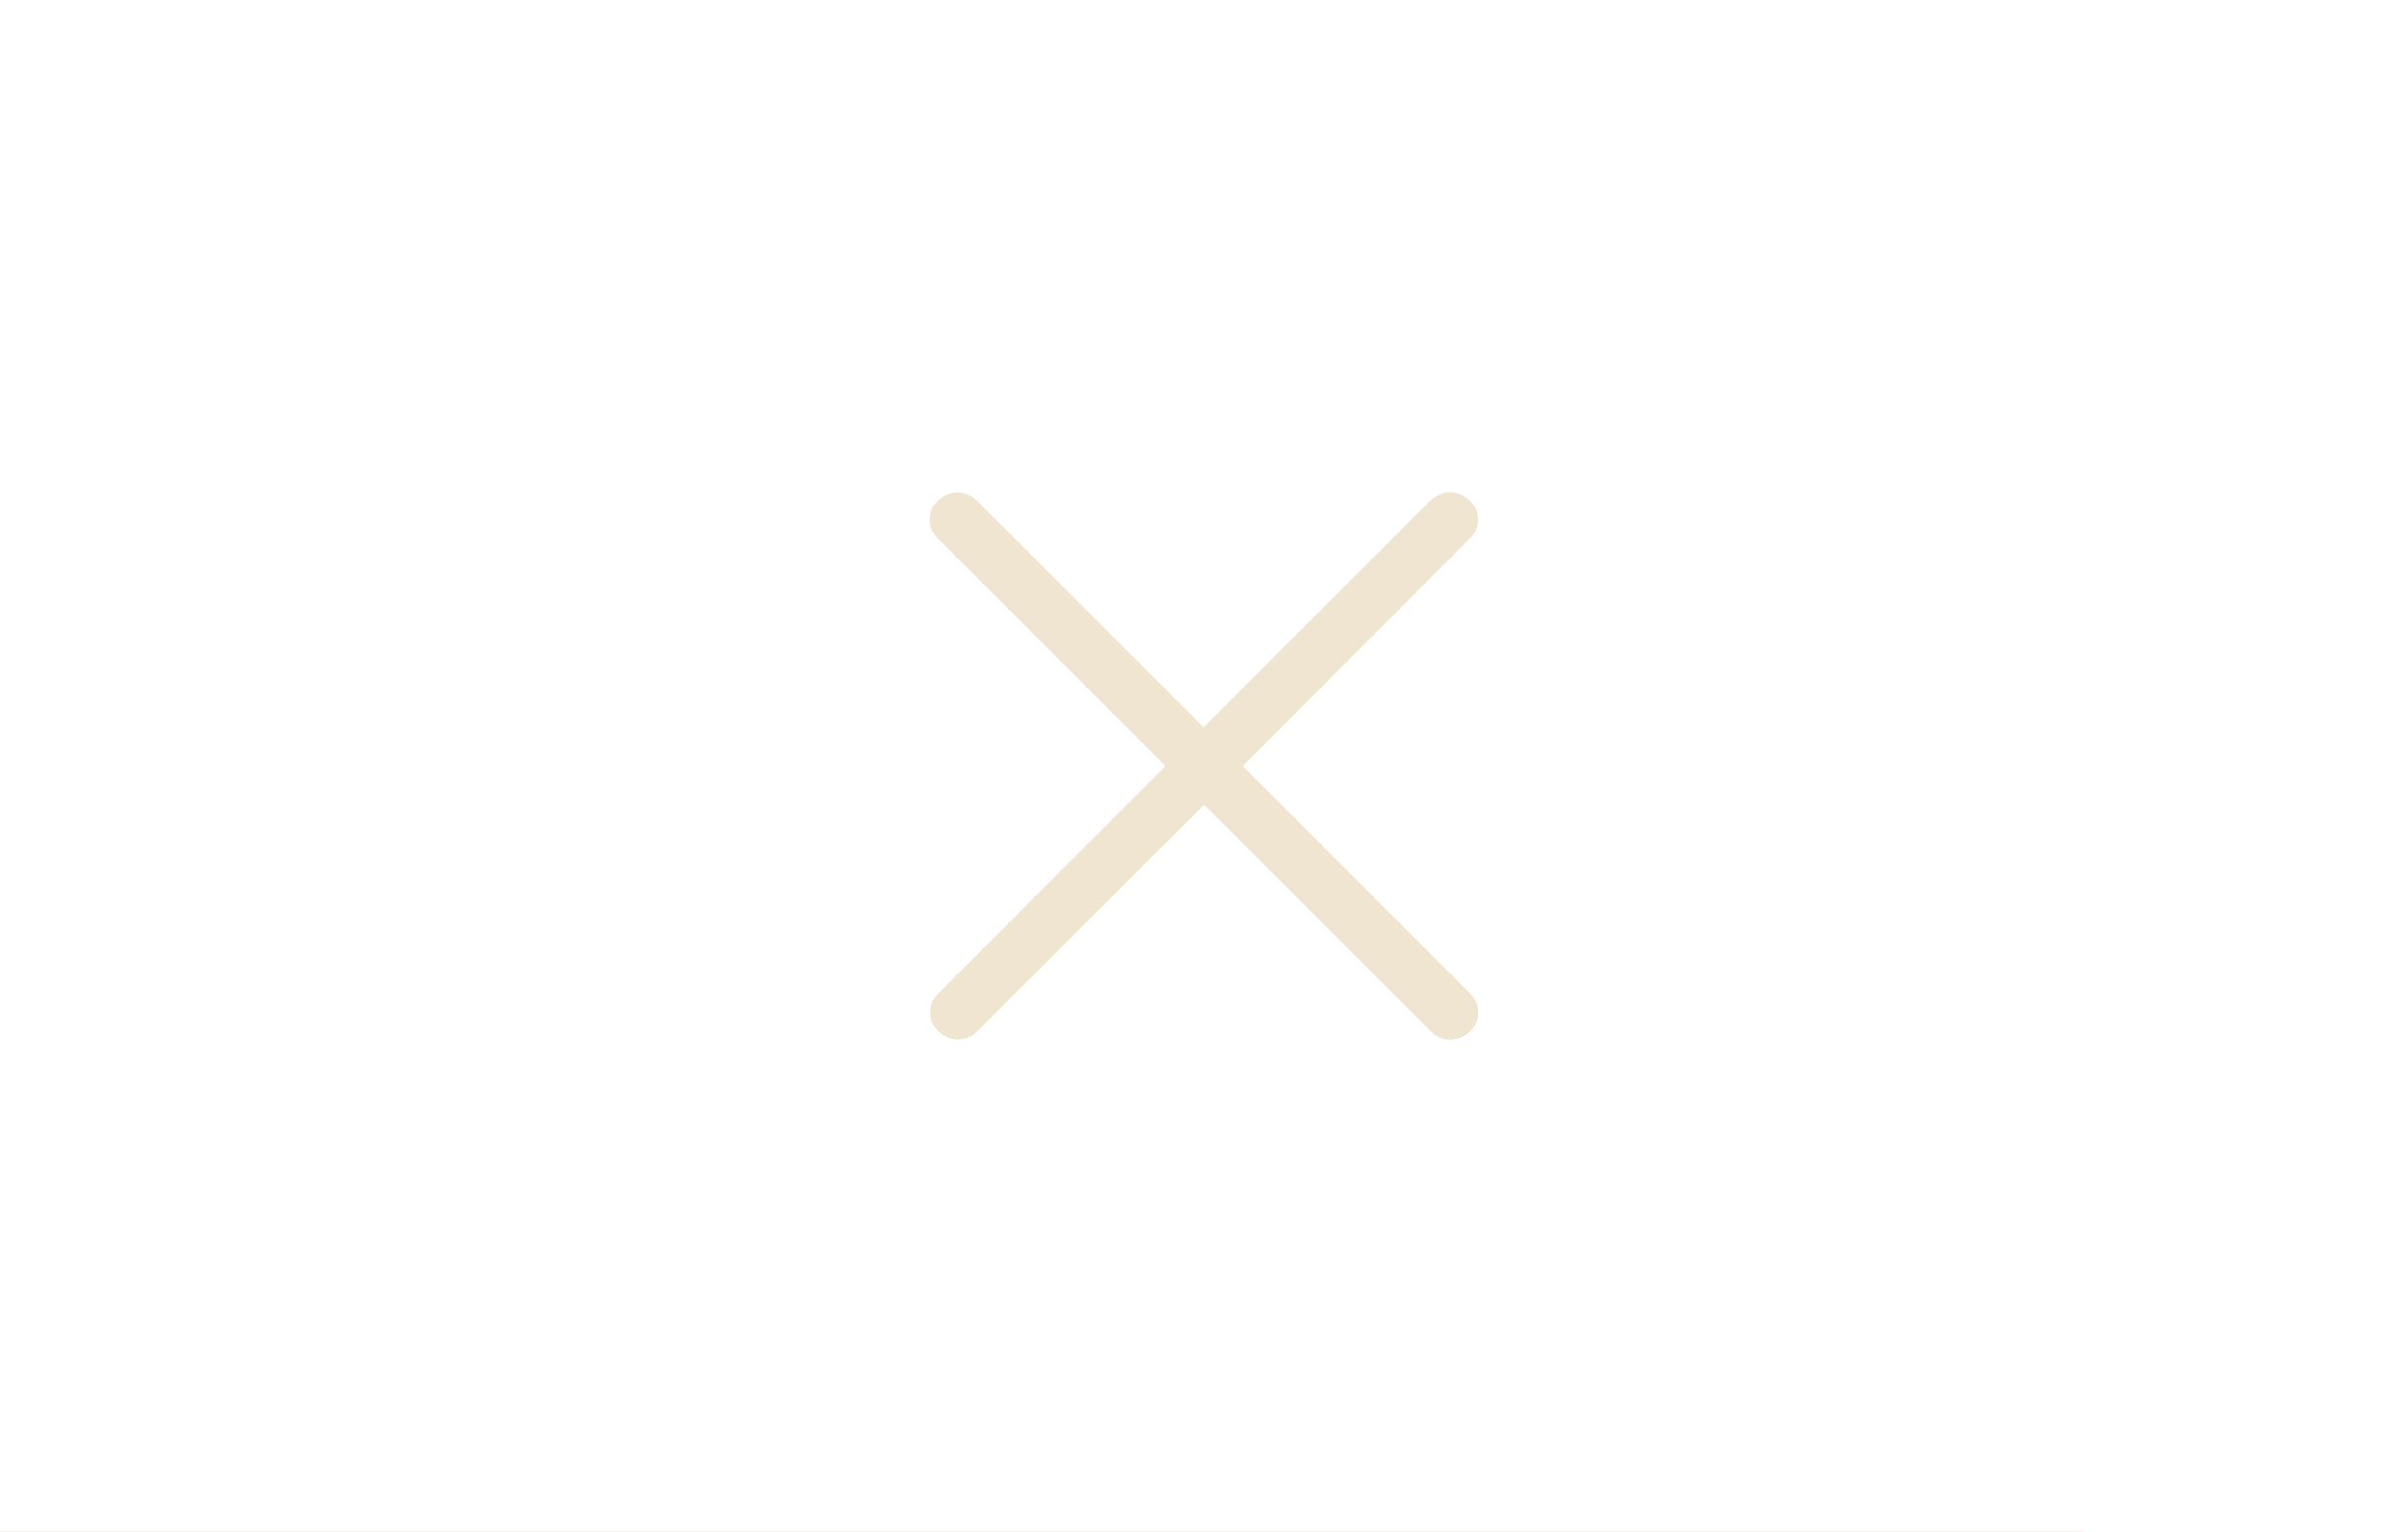
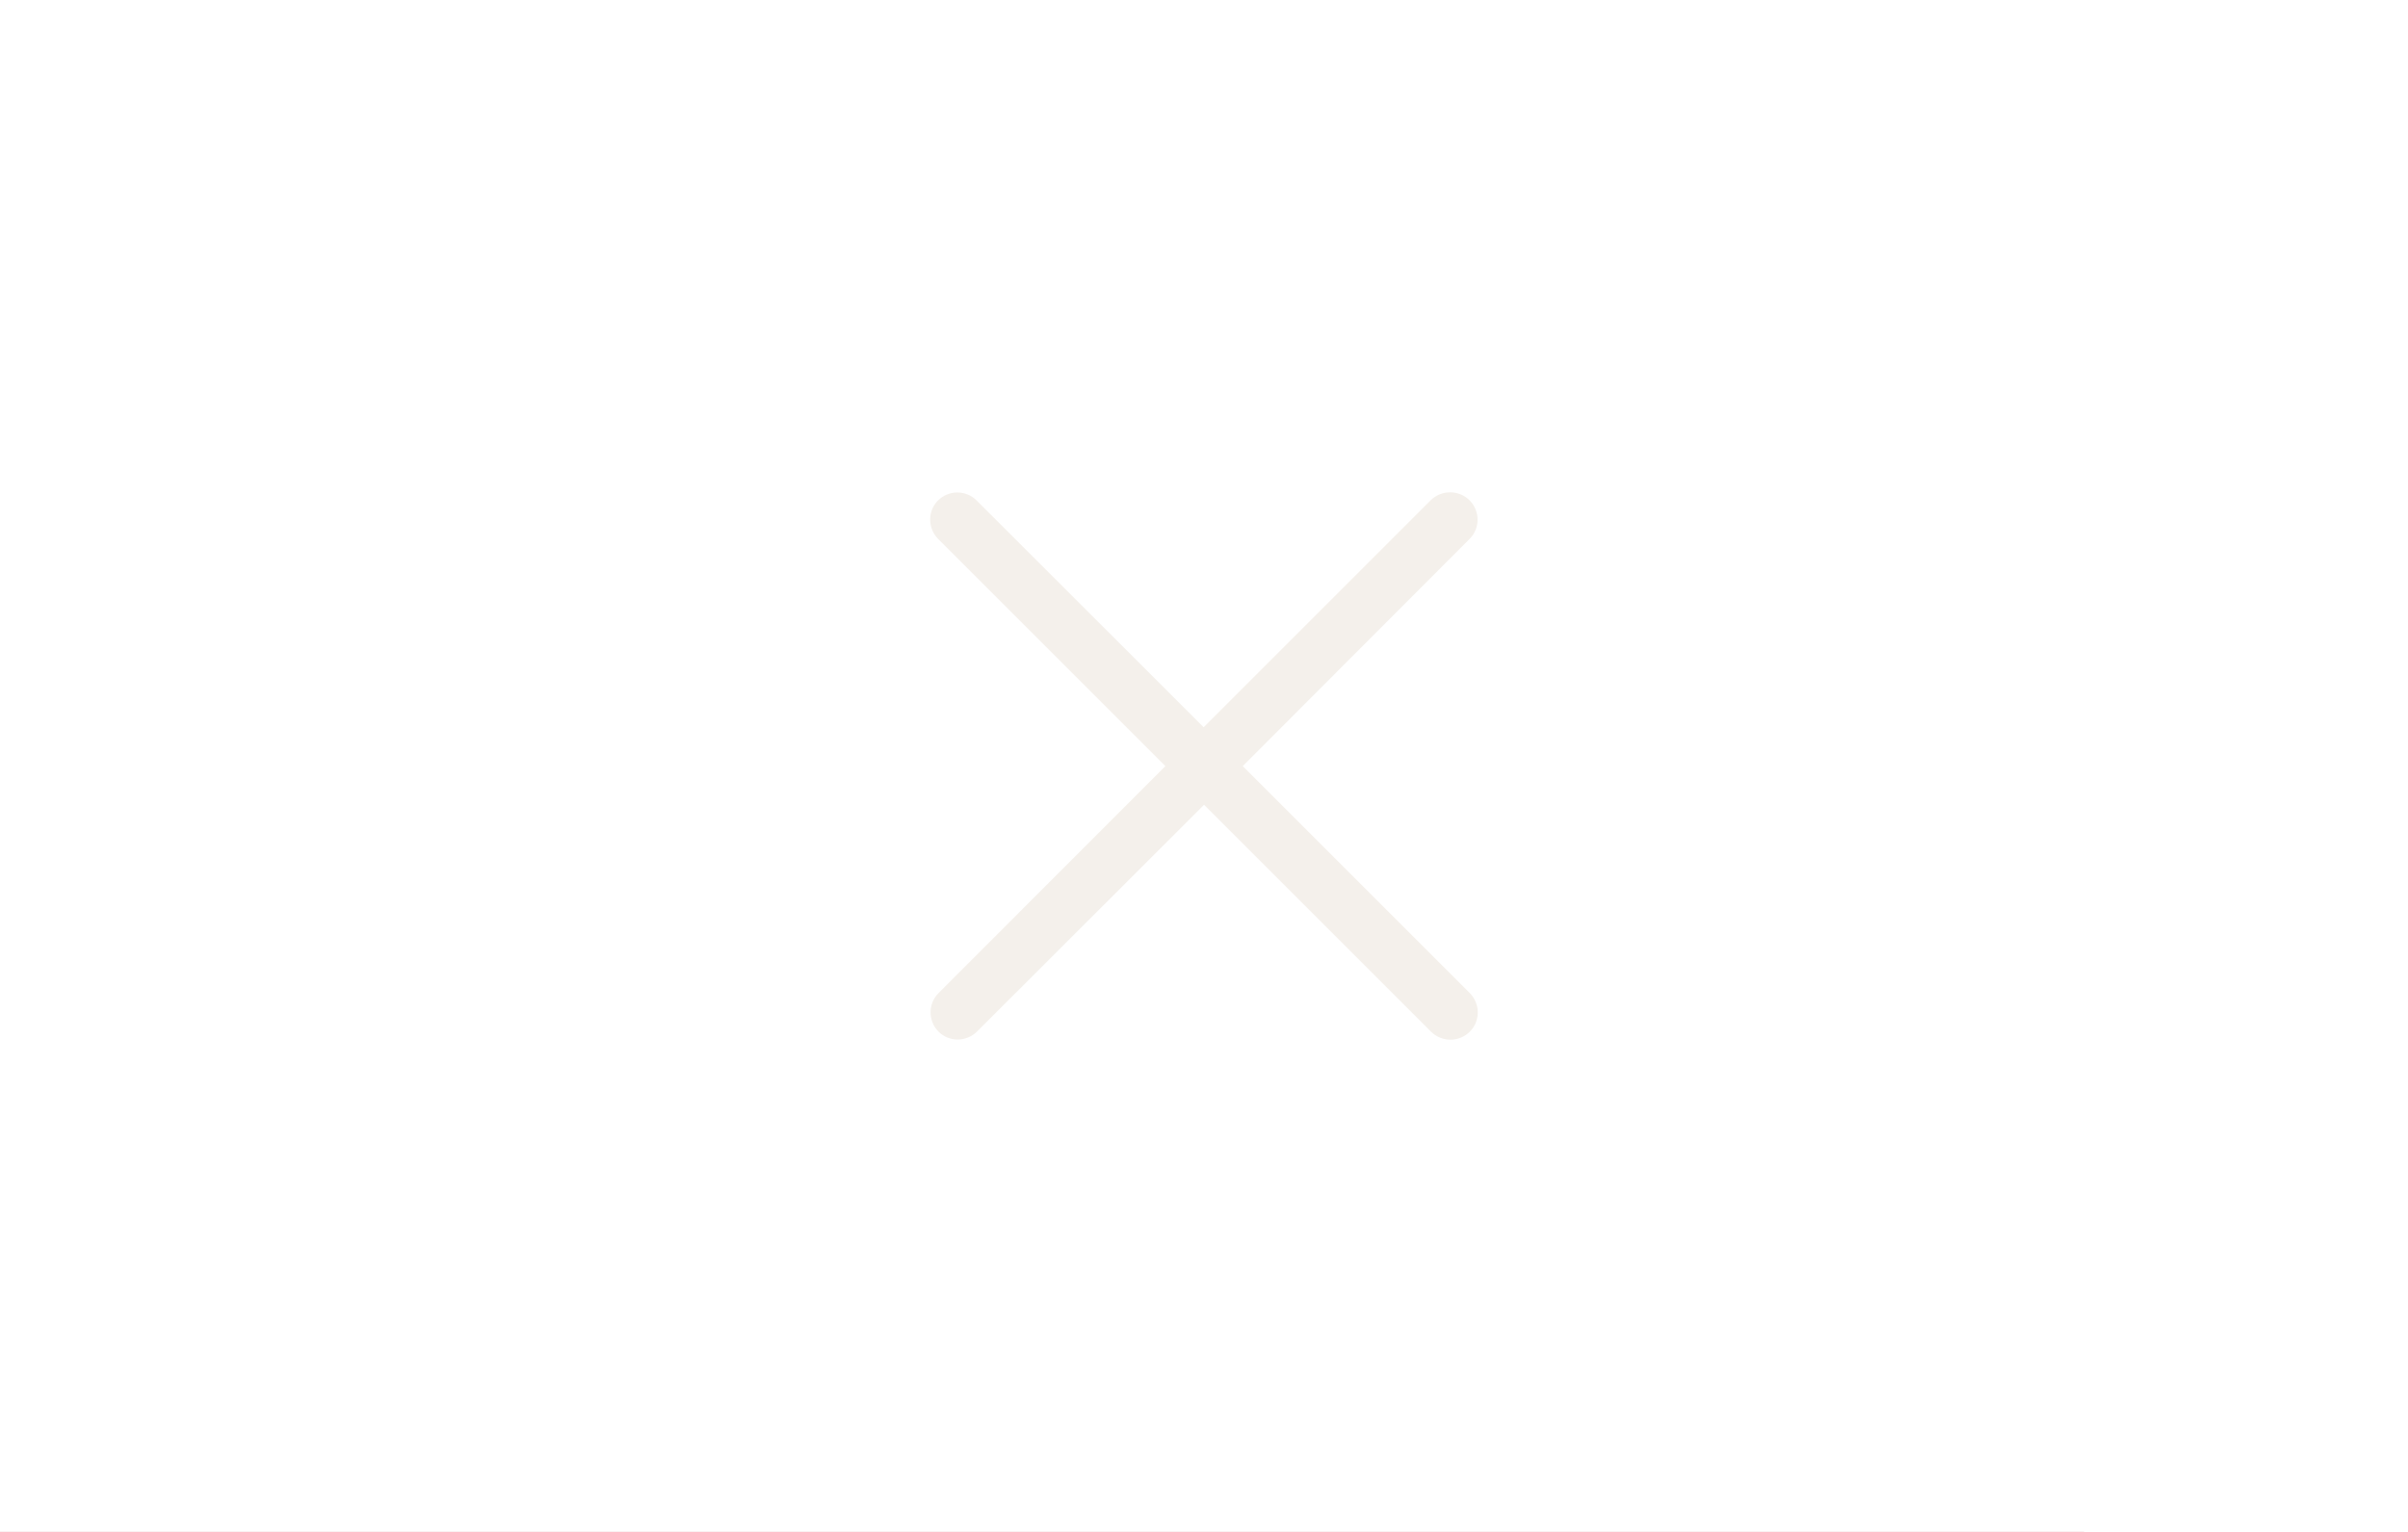
<svg xmlns="http://www.w3.org/2000/svg" style="enable-background:new" version="1.1" height="28" width="44" id="svg4306">
  <defs id="defs29">
    <filter id="filter11290" x="-0.024" y="-0.024" width="1.048" height="1.048" color-interpolation-filters="sRGB">
      <feGaussianBlur stdDeviation="0.159" id="feGaussianBlur880" />
    </filter>
    <linearGradient id="linearGradient1005" x1="2.967" x2="16.101" y1="14.069" y2="0.934" gradientTransform="translate(-0.0080452,-5.0139e-5)" gradientUnits="userSpaceOnUse">
      <stop stop-color="#e0b76f" offset="0" id="stop883" />
      <stop stop-color="#da6b74" offset=".516" id="stop885" />
      <stop stop-color="#e0b76f" offset="1" id="stop887" />
    </linearGradient>
    <clipPath id="aw">
      <path d="m 481,318 h 22 v 22 h -22 z" id="path890" />
    </clipPath>
    <clipPath id="av">
      <path d="m 507,318 h 22 v 22 h -22 z" id="path893" />
    </clipPath>
    <clipPath id="au">
      <path d="m 530,318 h 22 v 22 h -22 z" id="path896" />
    </clipPath>
    <clipPath id="at">
      <path d="m 672,1064 c 0,-1.105 4.925,-2 11,-2 6.075,0 11,0.895 11,2 0,1.105 -4.925,2 -11,2 -6.075,0 -11,-0.895 -11,-2" id="path899" />
    </clipPath>
    <clipPath id="as">
      <path d="m 660,1057 h 51 v 65.001 h -51 z" id="path902" />
    </clipPath>
    <clipPath id="ar">
      <path d="m 659,517 h 53 v 18 h -53 z" id="path905" />
    </clipPath>
    <clipPath id="aq">
      <path d="m 659,500 h 53 v 18 h -53 z" id="path908" />
    </clipPath>
    <clipPath id="ap">
      <path d="m 648,112 h 73 v 60 h -73 z" id="path911" />
    </clipPath>
    <clipPath id="ao">
      <path d="m 826,1056 h 59 v 60 h -59 z" id="path914" />
    </clipPath>
    <clipPath id="an">
      <path d="M 805,276 H 905 V 376 H 805 Z" id="path917" />
    </clipPath>
    <clipPath id="am">
      <path d="m 145,1063.8 h 74.152 v 45.21 H 145 Z" id="path920" />
    </clipPath>
    <clipPath id="al">
      <path d="m 151,667 h 57 v 57 h -57 z" id="path923" />
    </clipPath>
    <clipPath id="ak">
      <path d="m 154,697 h 51 v 51 h -51 z" id="path926" />
    </clipPath>
    <clipPath id="aj">
      <path d="m 500.04,864.45 h 36.012 v 67.52 H 500.04 Z" id="path929" />
    </clipPath>
    <clipPath id="ai">
      <path d="m 836,870.54 h 47 v 55.539 h -47 z" id="path932" />
    </clipPath>
    <clipPath id="ah">
      <path d="m 318.03,702.35 h 62.848 v 37.991 H 318.03 Z" id="path935" />
    </clipPath>
    <clipPath id="ag">
      <path d="m 485.03,133.35 h 62.847 v 37.991 H 485.03 Z" id="path938" />
    </clipPath>
    <clipPath id="af">
      <path d="m 493.37,677.93 h 45.643 v 68.067 H 493.37 Z" id="path941" />
    </clipPath>
    <clipPath id="ae">
      <path d="m 144.34,1018.2 h 71.467 v 78 H 144.34 Z" id="path944" />
    </clipPath>
    <clipPath id="ad">
      <path d="m 293.21,1068.6 66.323,-38.292 36.047,62.435 -66.323,38.292 z" id="path947" />
    </clipPath>
    <clipPath id="ac">
      <path d="m 488.86,1054.5 h 10 v 10.706 h -10 z" id="path950" />
    </clipPath>
    <clipPath id="ab">
      <path d="m 508,1066.8 h 10.001 v 10.705 H 508 Z" id="path953" />
    </clipPath>
    <clipPath id="aa">
      <path d="m 525,1045.8 h 10 v 10.706 h -10 z" id="path956" />
    </clipPath>
    <clipPath id="z">
      <path d="m 836,1043.7 h 25.5 v 31.5 H 836 Z" id="path959" />
    </clipPath>
    <clipPath id="y">
      <path d="m 838,1062.2 h 24 v 24 h -24 z" id="path962" />
    </clipPath>
    <clipPath id="x">
      <path d="m 134,489.24 h 7 v 6 h -7 z" id="path965" />
    </clipPath>
    <clipPath id="w">
      <path d="m 216,489.24 h 7 v 6 h -7 z" id="path968" />
    </clipPath>
    <clipPath id="v">
      <path d="m 838,477.24 h 22 v 22 h -22 z" id="path971" />
    </clipPath>
    <clipPath id="u">
      <path d="m 704,1061.2 h 25 v 25 h -25 z" id="path974" />
    </clipPath>
    <clipPath id="t">
      <path d="m 663.04,1078.6 -1.808,-3.514 -21.07,-47.453 c 13.336,-18.439 48.336,-26.938 73.836,-3.439 0.842,0 6.476,6.246 6,7 l -18.386,25.895 c -0.483,0.765 -1.453,0.946 -2.177,0.431 l -15.505,-11.011 c -0.359,-0.255 -0.847,-0.153 -1.07,0.238 l -18.272,31.869 c -0.218,0.384 -0.502,0.578 -0.782,0.578 -0.282,0 -0.561,-0.197 -0.766,-0.594" id="path977" />
    </clipPath>
    <clipPath id="s">
      <path d="m 127,820.24 h 100 v 100 H 127 Z" id="path980" />
    </clipPath>
    <clipPath id="r">
      <path d="m 809,680.24 c 0,-22.092 17.908,-40 40,-40 22.092,0 40,17.908 40,40 0,22.091 -17.908,40 -40,40 -22.092,0 -40,-17.909 -40,-40" id="path983" />
    </clipPath>
    <clipPath id="q">
      <path d="m 658,469.24 h 44 v 45 h -44 z" id="path986" />
    </clipPath>
    <clipPath id="p">
      <path d="m 651,271.24 h 58 v 58 h -58 z" id="path989" />
    </clipPath>
    <clipPath id="o">
      <path d="m 662,307.24 h 38 v 8 h -38 z" id="path992" />
    </clipPath>
    <clipPath id="n">
      <path d="m 858.98,137.24 c 0.013,-0.101 0.021,-0.203 0.021,-0.307 v -6.693 h 15.75 c 1.237,0 2.25,-1.013 2.25,-2.25 v -11.25 l -27,-4.5 -27,4.5 v -2.25 l 27,-4.5 27,4.5 v -27 c 0,-1.237 -1.013,-2.25 -2.25,-2.25 h -49.5 c -1.237,0 -2.25,1.013 -2.25,2.25 v -4.25 h 54 v 54 z m -35.979,0 v -9.25 c 0,1.237 1.013,2.25 2.25,2.25 h 15.75 v 6.693 c 0,0.104 0.007,0.207 0.02,0.307 z m 22.5,-7 h 9 v 4.5 h -9 z m 1.125,-9 c -0.62,0 -1.125,-0.506 -1.125,-1.125 v -2.25 c 0,-0.619 0.505,-1.125 1.125,-1.125 h 6.75 c 0.619,0 1.125,0.506 1.125,1.125 v 2.25 c 0,0.619 -0.506,1.125 -1.125,1.125 z" id="path995" />
    </clipPath>
    <clipPath id="m">
      <path d="m 531.27,136.24 c 6.325,-2.29 10.727,-8.277 10.727,-15.484 0,-11.316 -10.2,-20.563 -25.65,-34.575 l -4.35,-3.941 -4.35,3.941 c -15.45,14.012 -25.65,23.259 -25.65,34.575 V 81.24 h 60 v 55 z m -26.983,0 c 2.995,-1.052 5.686,-2.883 7.71,-5.25 2.024,2.367 4.715,4.198 7.71,5.25 z m -22.29,0 v -15.484 c 0,7.207 4.402,13.194 10.727,15.484 z" id="path998" />
    </clipPath>
    <clipPath id="l">
      <path d="m 648,79.241 h 64 v 64 h -64 z" id="path1001" />
    </clipPath>
    <clipPath id="k">
      <path d="m 500,691.74 c 0,-3.037 2.463,-5.5 5.5,-5.5 3.037,0 5.5,2.463 5.5,5.5 0,3.037 -2.463,5.5 -5.5,5.5 -3.037,0 -5.5,-2.463 -5.5,-5.5" id="path1004" />
    </clipPath>
    <clipPath id="j">
      <path d="m 500,669.74 c 0,-3.037 2.463,-5.5 5.5,-5.5 3.037,0 5.5,2.463 5.5,5.5 0,3.038 -2.463,5.5 -5.5,5.5 -3.037,0 -5.5,-2.462 -5.5,-5.5" id="path1007" />
    </clipPath>
    <clipPath id="i">
      <path d="m 494,680.74 c 0,-3.037 2.462,-5.5 5.5,-5.5 3.038,0 5.5,2.463 5.5,5.5 0,3.038 -2.462,5.5 -5.5,5.5 -3.038,0 -5.5,-2.462 -5.5,-5.5" id="path1010" />
    </clipPath>
    <clipPath id="h">
      <path d="m 513,691.74 c 0,-3.037 2.463,-5.5 5.5,-5.5 3.037,0 5.5,2.463 5.5,5.5 0,3.037 -2.463,5.5 -5.5,5.5 -3.037,0 -5.5,-2.463 -5.5,-5.5" id="path1013" />
    </clipPath>
    <clipPath id="g">
      <path d="m 513,669.74 c 0,-3.037 2.463,-5.5 5.5,-5.5 3.037,0 5.5,2.463 5.5,5.5 0,3.038 -2.463,5.5 -5.5,5.5 -3.037,0 -5.5,-2.462 -5.5,-5.5" id="path1016" />
    </clipPath>
    <clipPath id="f-0">
      <path d="m 507,680.74 c 0,-3.037 2.463,-5.5 5.5,-5.5 3.037,0 5.5,2.463 5.5,5.5 0,3.038 -2.463,5.5 -5.5,5.5 -3.037,0 -5.5,-2.462 -5.5,-5.5" id="path1019" />
    </clipPath>
    <clipPath id="e-7">
      <path d="m 520,680.74 c 0,-3.037 2.463,-5.5 5.5,-5.5 3.037,0 5.5,2.463 5.5,5.5 0,3.038 -2.463,5.5 -5.5,5.5 -3.037,0 -5.5,-2.462 -5.5,-5.5" id="path1022" />
    </clipPath>
    <clipPath id="d-8">
      <path d="m 321,322.24 c -4.97,0 -9,-4.029 -9,-9 0,-4.97 4.03,-9 9,-9 h 45 c 4.971,0 9,4.03 9,9 0,4.971 -4.029,9 -9,9 z" id="path1025" />
    </clipPath>
    <clipPath id="c">
      <path d="m 322,297.24 c -4.971,0 -9,-4.029 -9,-9 0,-4.97 4.029,-9 9,-9 h 45 c 4.971,0 9,4.03 9,9 0,4.971 -4.029,9 -9,9 z" id="path1028" />
    </clipPath>
    <clipPath id="b-6">
      <path d="m 155,83.24 h 44 v 53 h -44 z" id="path1031" />
    </clipPath>
    <filter id="filter2174" x="-0.16" y="-0.095" width="1.32" height="1.19" color-interpolation-filters="sRGB">
      <feGaussianBlur stdDeviation="0.256" id="feGaussianBlur1034" />
    </filter>
  </defs>
  <g transform="matrix(3.779528,0,0,3.779528,3.500005,-0.999999)" id="active-center">
    <g transform="matrix(1.157895,0,0,0.8750001,-1.538762,8.830469)" id="use1626">
      <rect y="-9.79" x="0.529" height="8.467" width="10.054" id="rect715" style="opacity:0.003;fill:#000000;fill-opacity:1;stroke-width:0.349" />
    </g>
    <g transform="translate(-19.44688,20.6375)" id="use1638">
      <rect y="-19.579" x="21.431" height="5.821" width="5.821" id="rect709" style="opacity:0.003;fill:#000000;fill-opacity:1;stroke-width:0.22" />
-       <path class="ColorScheme-Text" id="path711" style="color:#1b253e;fill:#efe5d0;fill-opacity:1" d="m 25.531,-17.992 c -0.034,0 -0.068,0.013 -0.094,0.039 l -1.097,1.097 -1.098,-1.097 c -0.051,-0.051 -0.134,-0.051 -0.186,0 -0.051,0.051 -0.051,0.134 0,0.186 l 1.099,1.099 -1.097,1.098 c -0.051,0.051 -0.051,0.134 0,0.186 0.051,0.051 0.134,0.051 0.186,0 l 1.098,-1.097 1.097,1.097 c 0.052,0.052 0.136,0.052 0.188,0 0.051,-0.051 0.051,-0.134 0,-0.186 l -1.098,-1.098 1.097,-1.099 c 0.051,-0.051 0.051,-0.134 0,-0.186 -0.026,-0.026 -0.06,-0.039 -0.094,-0.039 z" />
+       <path class="ColorScheme-Text" id="path711" style="color:#1e1f37;fill:#f4f0eb;fill-opacity:1" d="m 25.531,-17.992 c -0.034,0 -0.068,0.013 -0.094,0.039 l -1.097,1.097 -1.098,-1.097 c -0.051,-0.051 -0.134,-0.051 -0.186,0 -0.051,0.051 -0.051,0.134 0,0.186 l 1.099,1.099 -1.097,1.098 c -0.051,0.051 -0.051,0.134 0,0.186 0.051,0.051 0.134,0.051 0.186,0 l 1.098,-1.097 1.097,1.097 c 0.052,0.052 0.136,0.052 0.188,0 0.051,-0.051 0.051,-0.134 0,-0.186 l -1.098,-1.098 1.097,-1.099 c 0.051,-0.051 0.051,-0.134 0,-0.186 -0.026,-0.026 -0.06,-0.039 -0.094,-0.039 z" />
    </g>
  </g>
  <g id="inactive-center">
    <g transform="matrix(4.376295,0,0,3.307087,41.68421,32.375)" id="use1624">
      <rect y="-9.79" x="0.529" height="8.467" width="10.054" id="rect4383" style="opacity:0.003;fill:#000000;fill-opacity:1;stroke-width:0.349" />
    </g>
    <g transform="matrix(3.779528,0,0,3.779528,-26,77)" id="use1644">
      <rect y="-19.579" x="21.431" height="5.821" width="5.821" id="rect4387" style="opacity:0.003;fill:#000000;fill-opacity:1;stroke-width:0.22" />
-       <path class="ColorScheme-Text" id="path4389" style="color:#1b253e;fill:#efe5d0;fill-opacity:1;opacity:0.4" d="m 25.531,-17.992 c -0.034,0 -0.068,0.013 -0.094,0.039 l -1.097,1.097 -1.098,-1.097 c -0.051,-0.051 -0.134,-0.051 -0.186,0 -0.051,0.051 -0.051,0.134 0,0.186 l 1.099,1.099 -1.097,1.098 c -0.051,0.051 -0.051,0.134 0,0.186 0.051,0.051 0.134,0.051 0.186,0 l 1.098,-1.097 1.097,1.097 c 0.052,0.052 0.136,0.052 0.188,0 0.051,-0.051 0.051,-0.134 0,-0.186 l -1.098,-1.098 1.097,-1.099 c 0.051,-0.051 0.051,-0.134 0,-0.186 -0.026,-0.026 -0.06,-0.039 -0.094,-0.039 z" />
+       <path class="ColorScheme-Text" id="path4389" style="color:#1e1f37;fill:#f4f0eb;fill-opacity:1;opacity:0.4" d="m 25.531,-17.992 c -0.034,0 -0.068,0.013 -0.094,0.039 l -1.097,1.097 -1.098,-1.097 c -0.051,-0.051 -0.134,-0.051 -0.186,0 -0.051,0.051 -0.051,0.134 0,0.186 l 1.099,1.099 -1.097,1.098 c -0.051,0.051 -0.051,0.134 0,0.186 0.051,0.051 0.134,0.051 0.186,0 l 1.098,-1.097 1.097,1.097 c 0.052,0.052 0.136,0.052 0.188,0 0.051,-0.051 0.051,-0.134 0,-0.186 l -1.098,-1.098 1.097,-1.099 c 0.051,-0.051 0.051,-0.134 0,-0.186 -0.026,-0.026 -0.06,-0.039 -0.094,-0.039 z" />
    </g>
  </g>
  <g id="deactivated-center" transform="translate(44)">
    <g transform="matrix(4.376295,0,0,3.307087,41.68421,32.375)" id="g7325">
      <rect y="-9.79" x="0.529" height="8.467" width="10.054" id="rect7323" style="opacity:0.003;fill:#000000;fill-opacity:1;stroke-width:0.349" />
    </g>
    <g transform="matrix(3.779528,0,0,3.779528,-26,77)" id="g7331">
      <rect y="-19.579" x="21.431" height="5.821" width="5.821" id="rect7327" style="opacity:0.003;fill:#000000;fill-opacity:1;stroke-width:0.22" />
-       <path class="ColorScheme-Text" id="path7329" style="color:#1b253e;opacity:0.4;fill:#efe5d0;fill-opacity:1" d="m 25.531,-17.992 c -0.034,0 -0.068,0.013 -0.094,0.039 l -1.097,1.097 -1.098,-1.097 c -0.051,-0.051 -0.134,-0.051 -0.186,0 -0.051,0.051 -0.051,0.134 0,0.186 l 1.099,1.099 -1.097,1.098 c -0.051,0.051 -0.051,0.134 0,0.186 0.051,0.051 0.134,0.051 0.186,0 l 1.098,-1.097 1.097,1.097 c 0.052,0.052 0.136,0.052 0.188,0 0.051,-0.051 0.051,-0.134 0,-0.186 l -1.098,-1.098 1.097,-1.099 c 0.051,-0.051 0.051,-0.134 0,-0.186 -0.026,-0.026 -0.06,-0.039 -0.094,-0.039 z" />
+       <path class="ColorScheme-Text" id="path7329" style="color:#1e1f37;opacity:0.4;fill:#f4f0eb;fill-opacity:1" d="m 25.531,-17.992 c -0.034,0 -0.068,0.013 -0.094,0.039 l -1.097,1.097 -1.098,-1.097 c -0.051,-0.051 -0.134,-0.051 -0.186,0 -0.051,0.051 -0.051,0.134 0,0.186 l 1.099,1.099 -1.097,1.098 c -0.051,0.051 -0.051,0.134 0,0.186 0.051,0.051 0.134,0.051 0.186,0 l 1.098,-1.097 1.097,1.097 c 0.052,0.052 0.136,0.052 0.188,0 0.051,-0.051 0.051,-0.134 0,-0.186 l -1.098,-1.098 1.097,-1.099 c 0.051,-0.051 0.051,-0.134 0,-0.186 -0.026,-0.026 -0.06,-0.039 -0.094,-0.039 z" />
    </g>
  </g>
  <g transform="matrix(3.779528,0,0,3.779528,-45.00001,28)" id="hover-center">
    <g id="use1628" transform="matrix(1.157895,0,0,0.875,11.29353,17.36328)">
-       <path id="path8990" style="color:#1b253e;opacity:1;fill:#b42d38;fill-opacity:1;stroke-width:3.804;stroke-miterlimit:4;stroke-dasharray:none" d="m -50,-96 v 28 h 44 v -22 a 6,6 0 0 0 -6,-6 z" transform="matrix(0.2285038,0,0,0.3023809,11.95436,9.18482)" />
+       <path id="path8990" style="color:#1e1f37;opacity:1;fill:#b42d38;fill-opacity:1;stroke-width:3.804;stroke-miterlimit:4;stroke-dasharray:none" d="m -50,-96 v 28 h 44 v -22 a 6,6 0 0 0 -6,-6 z" transform="matrix(0.2285038,0,0,0.3023809,11.95436,9.18482)" />
    </g>
    <g id="use1634" transform="translate(-12.7,25.92917)">
      <rect y="-25.135" x="27.517" height="5.821" width="5.821" id="rect8984" style="opacity:0.003;fill:#000000;fill-opacity:1;stroke-width:0.22" />
-       <path d="m 31.617,-23.548 c -0.034,0 -0.068,0.013 -0.094,0.039 l -1.097,1.097 -1.098,-1.097 c -0.051,-0.051 -0.134,-0.051 -0.186,0 -0.051,0.051 -0.051,0.134 0,0.186 l 1.099,1.099 -1.097,1.098 c -0.051,0.051 -0.051,0.134 0,0.186 0.051,0.051 0.134,0.051 0.186,0 l 1.098,-1.097 1.097,1.097 c 0.052,0.052 0.136,0.052 0.188,0 0.051,-0.051 0.051,-0.134 0,-0.186 l -1.098,-1.098 1.097,-1.099 c 0.051,-0.051 0.051,-0.134 0,-0.186 -0.026,-0.026 -0.06,-0.039 -0.094,-0.039 z" style="color:#1b253e;fill:#efe5d0;fill-opacity:1" id="path8986" class="ColorScheme-Text" />
+       <path d="m 31.617,-23.548 c -0.034,0 -0.068,0.013 -0.094,0.039 l -1.097,1.097 -1.098,-1.097 c -0.051,-0.051 -0.134,-0.051 -0.186,0 -0.051,0.051 -0.051,0.134 0,0.186 l 1.099,1.099 -1.097,1.098 c -0.051,0.051 -0.051,0.134 0,0.186 0.051,0.051 0.134,0.051 0.186,0 l 1.098,-1.097 1.097,1.097 c 0.052,0.052 0.136,0.052 0.188,0 0.051,-0.051 0.051,-0.134 0,-0.186 l -1.098,-1.098 1.097,-1.099 c 0.051,-0.051 0.051,-0.134 0,-0.186 -0.026,-0.026 -0.06,-0.039 -0.094,-0.039 z" style="color:#1e1f37;fill:#f4f0eb;fill-opacity:1" id="path8986" class="ColorScheme-Text" />
    </g>
  </g>
  <g transform="matrix(3.779528,0,0,3.779528,-95.00001,56)" id="pressed-center">
    <g id="use1630" transform="matrix(1.157895,0,0,0.875,24.5227,26.6237)">
-       <path id="use10661" style="color:#1b253e;fill:#90242d;fill-opacity:1;stroke-width:1;stroke-miterlimit:4;stroke-dasharray:none" d="m 0.529,-30.427 v 8.467 H 10.583 v -6.652 a 1.371,1.814 0 0 0 -1.371,-1.814 z" />
+       <path id="use10661" style="color:#1e1f37;fill:#90242d;fill-opacity:1;stroke-width:1;stroke-miterlimit:4;stroke-dasharray:none" d="m 0.529,-30.427 v 8.467 H 10.583 v -6.652 a 1.371,1.814 0 0 0 -1.371,-1.814 z" />
    </g>
    <g id="use1640" transform="translate(0.5291675,25.92917)">
      <rect style="opacity:0.003;fill:#000000;fill-opacity:1;stroke-width:0.22" id="rect10655" width="5.821" height="5.821" x="27.517" y="-25.135" />
-       <path d="m 31.617,-23.548 c -0.034,0 -0.068,0.013 -0.094,0.039 l -1.097,1.097 -1.098,-1.097 c -0.051,-0.051 -0.134,-0.051 -0.186,0 -0.051,0.051 -0.051,0.134 0,0.186 l 1.099,1.099 -1.097,1.098 c -0.051,0.051 -0.051,0.134 0,0.186 0.051,0.051 0.134,0.051 0.186,0 l 1.098,-1.097 1.097,1.097 c 0.052,0.052 0.136,0.052 0.188,0 0.051,-0.051 0.051,-0.134 0,-0.186 l -1.098,-1.098 1.097,-1.099 c 0.051,-0.051 0.051,-0.134 0,-0.186 -0.026,-0.026 -0.06,-0.039 -0.094,-0.039 z" style="color:#1b253e;fill:#efe5d0;fill-opacity:1" id="path10657" class="ColorScheme-Text" />
+       <path d="m 31.617,-23.548 c -0.034,0 -0.068,0.013 -0.094,0.039 l -1.097,1.097 -1.098,-1.097 c -0.051,-0.051 -0.134,-0.051 -0.186,0 -0.051,0.051 -0.051,0.134 0,0.186 l 1.099,1.099 -1.097,1.098 c -0.051,0.051 -0.051,0.134 0,0.186 0.051,0.051 0.134,0.051 0.186,0 l 1.098,-1.097 1.097,1.097 c 0.052,0.052 0.136,0.052 0.188,0 0.051,-0.051 0.051,-0.134 0,-0.186 l -1.098,-1.098 1.097,-1.099 c 0.051,-0.051 0.051,-0.134 0,-0.186 -0.026,-0.026 -0.06,-0.039 -0.094,-0.039 z" style="color:#1e1f37;fill:#f4f0eb;fill-opacity:1" id="path10657" class="ColorScheme-Text" />
    </g>
  </g>
</svg>
